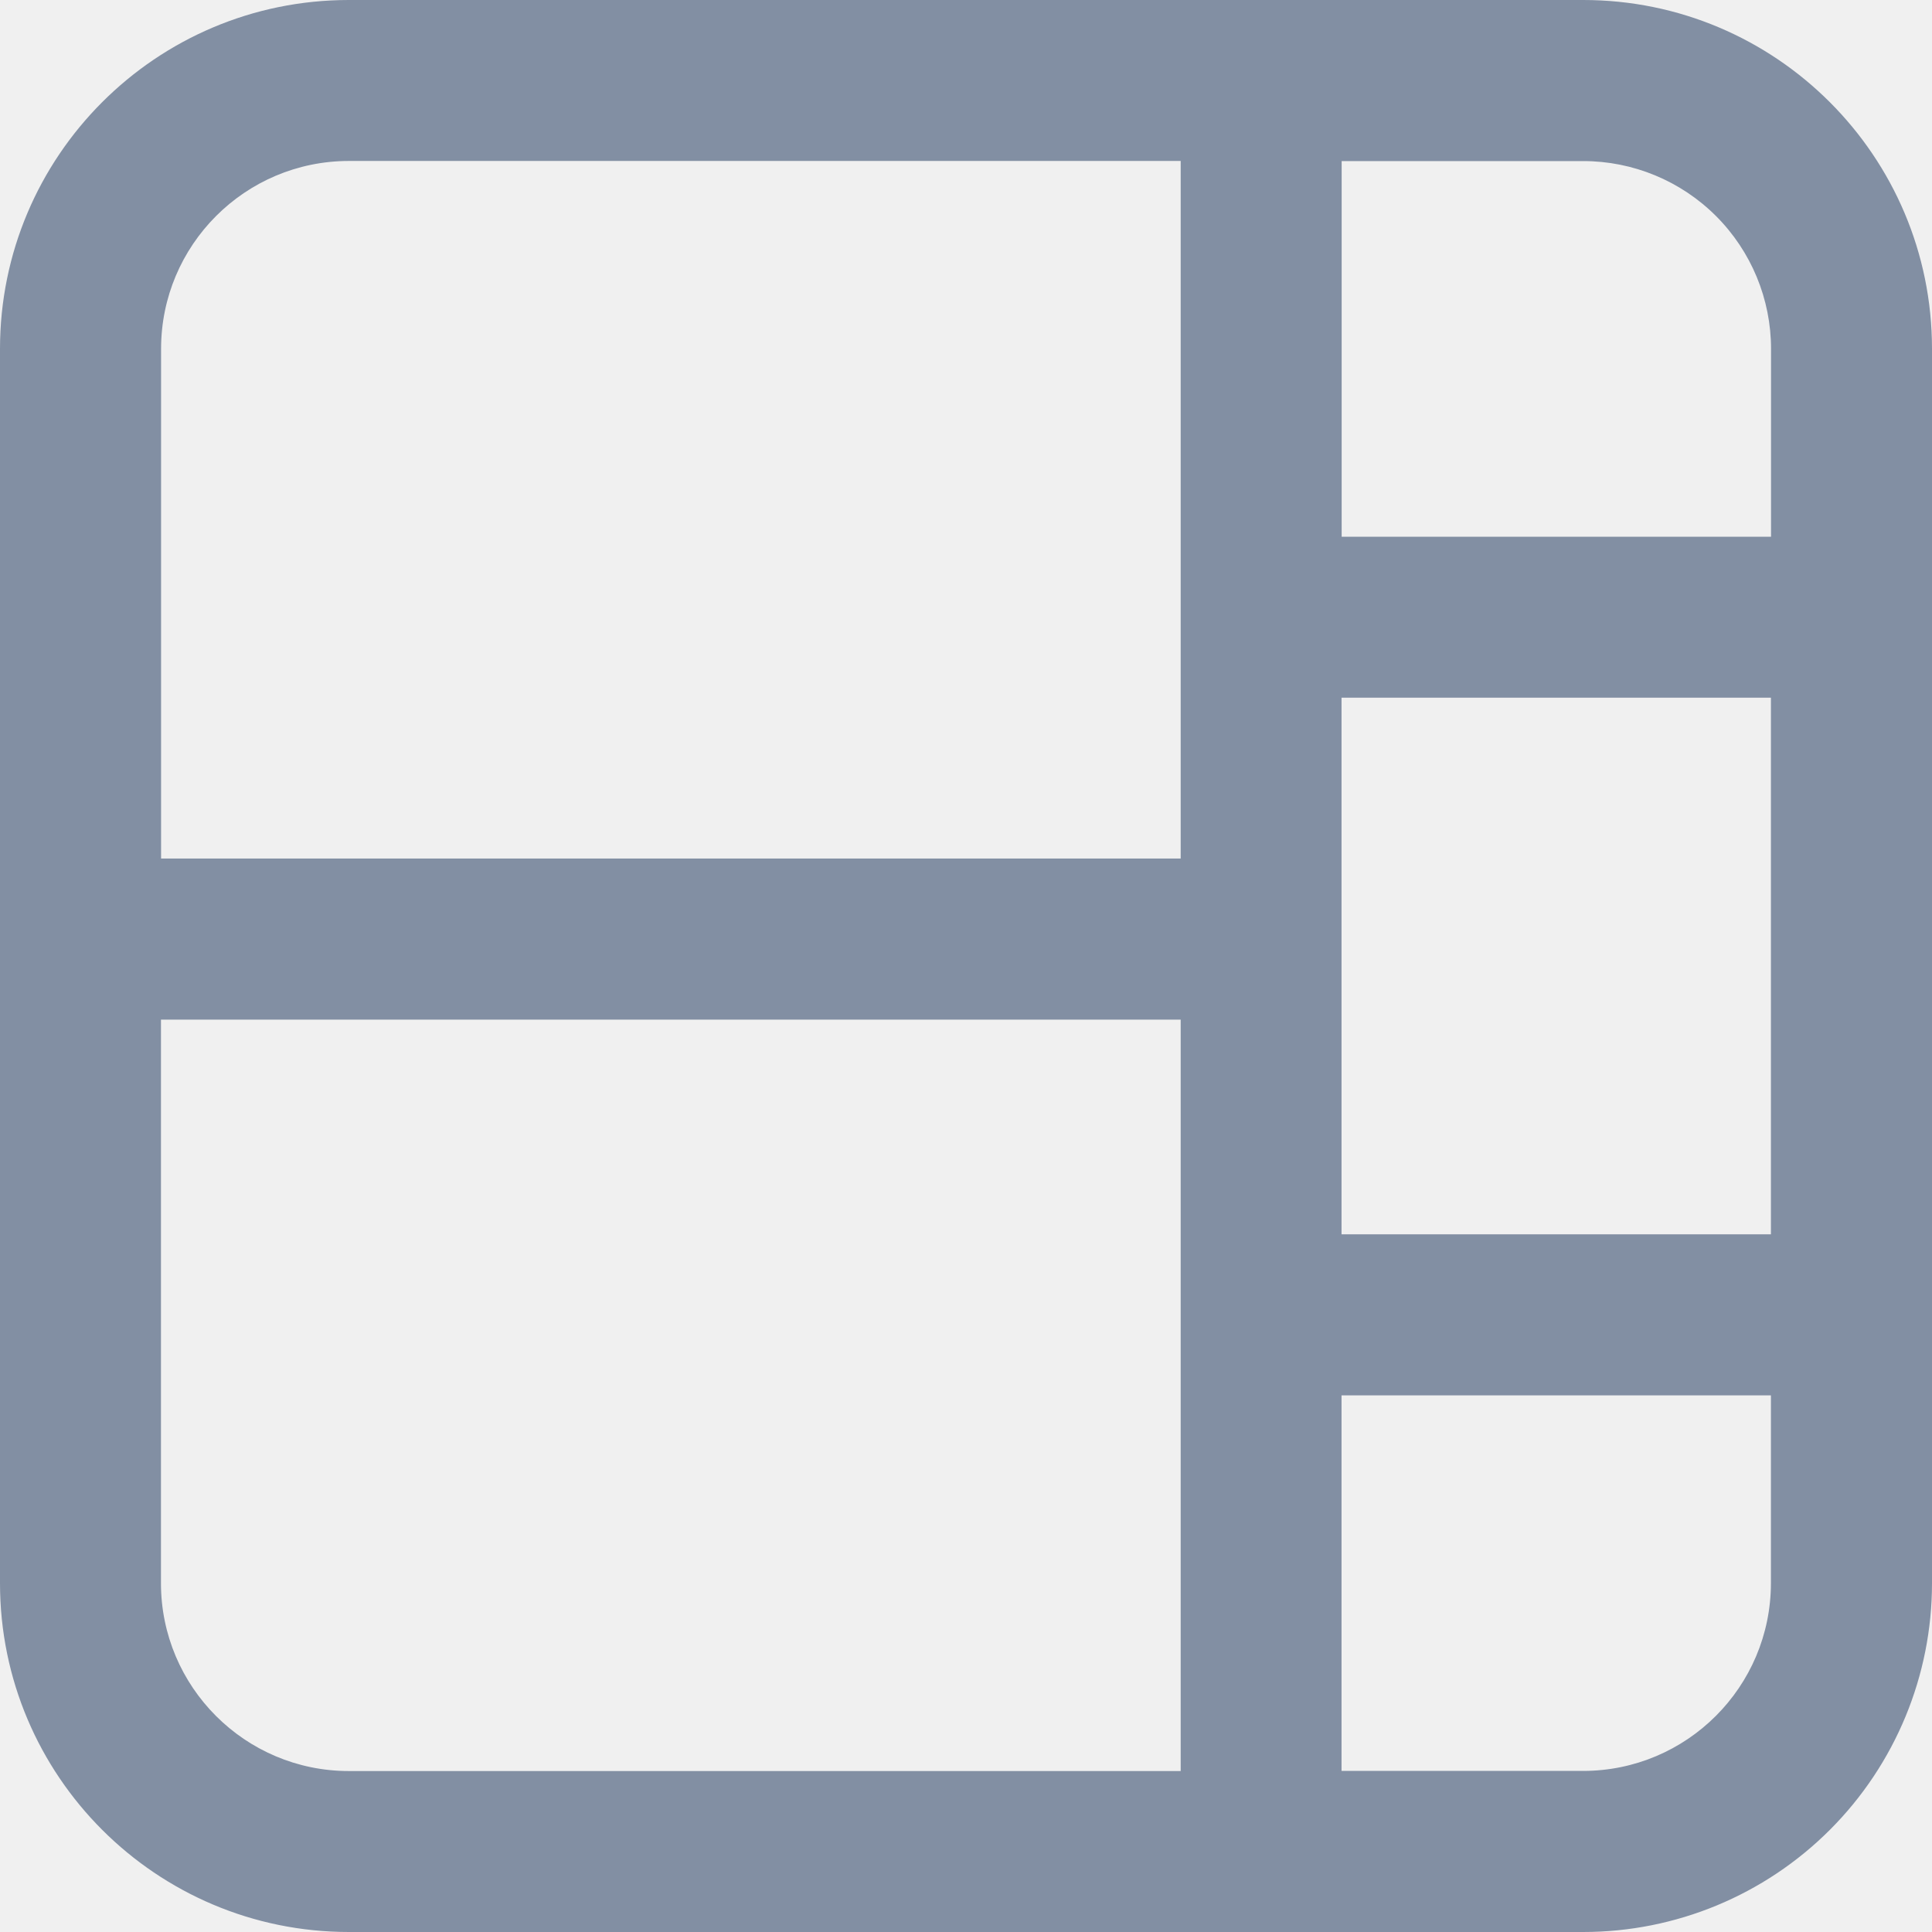
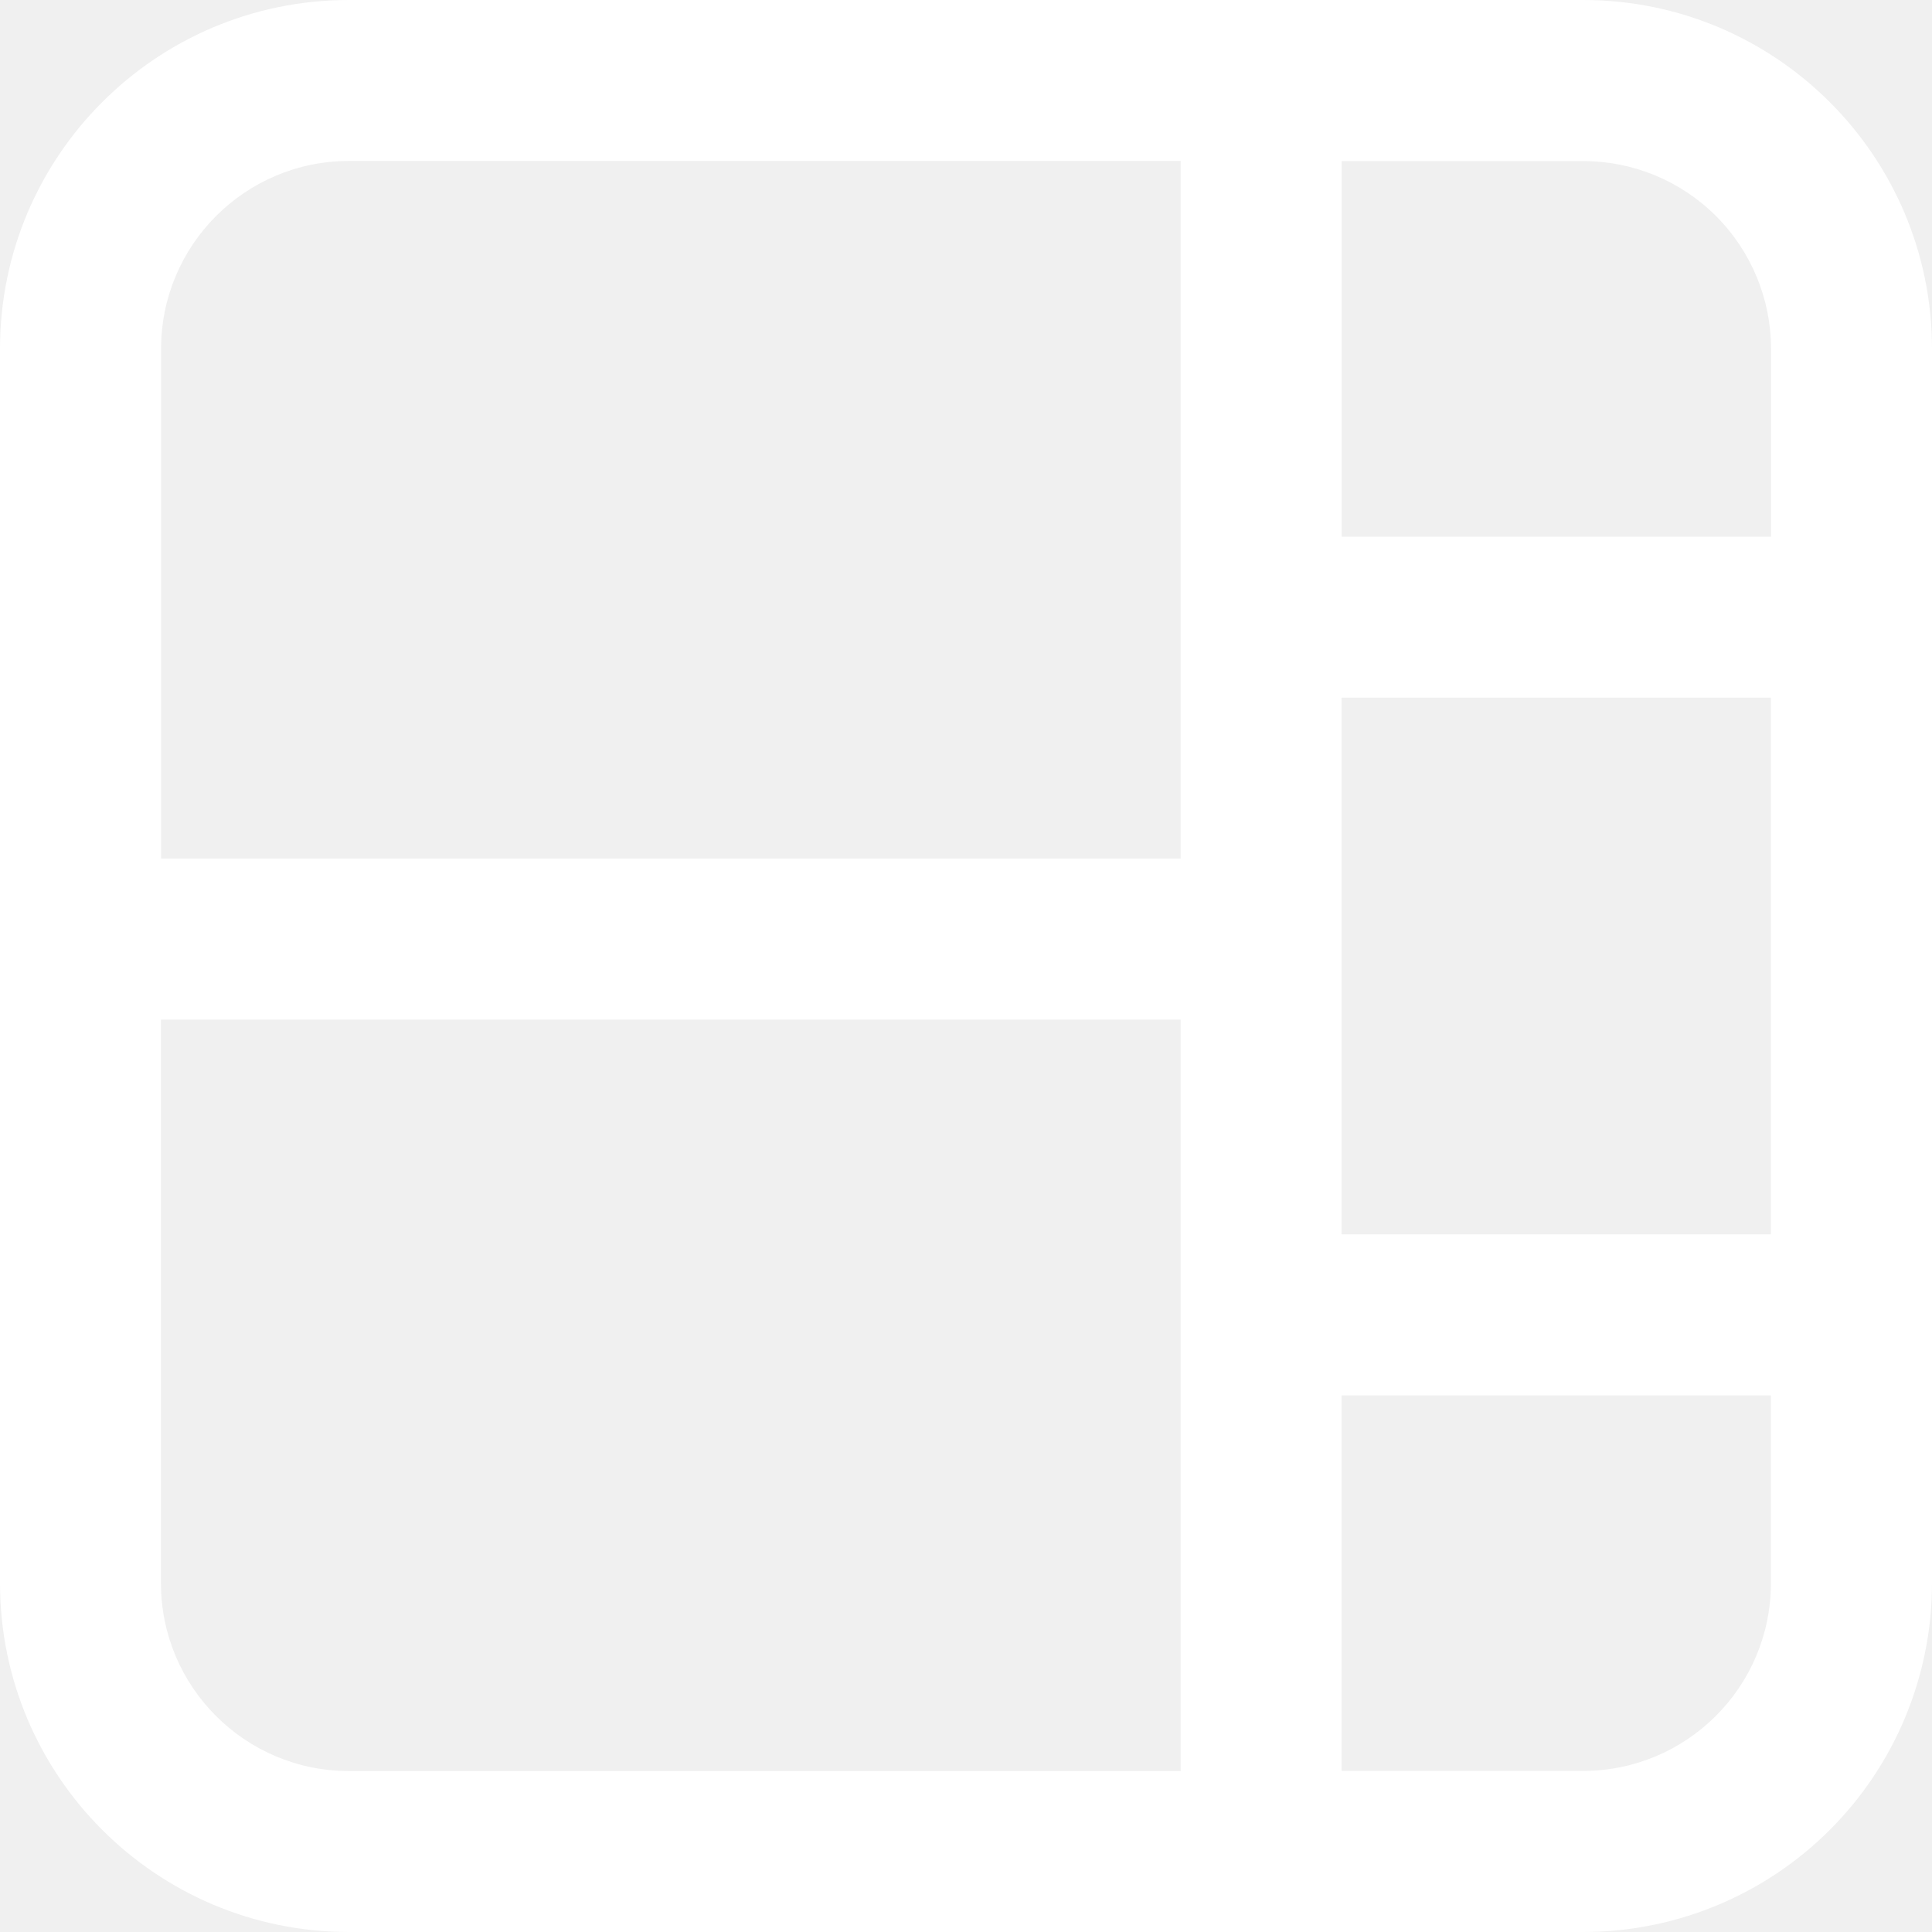
<svg xmlns="http://www.w3.org/2000/svg" width="16" height="16">
-   <path d="M0 2.889A2.889 2.889 0 0 1 2.889 0H13.11A2.889 2.889 0 0 1 16 2.889V13.11A2.888 2.888 0 0 1 13.111 16H2.89A2.889 2.889 0 0 1 0 13.111V2.89Zm1.333 5.555v4.667c0 .859.697 1.556 1.556 1.556h6.889V8.444H1.333Zm8.445-1.333V1.333h-6.89A1.556 1.556 0 0 0 1.334 2.89V7.11h8.445Zm4.889-1.333H11.11v4.444h3.556V5.778Zm0 5.778H11.11v3.11h2a1.556 1.556 0 0 0 1.556-1.555v-1.555Zm0-7.112V2.89a1.555 1.555 0 0 0-1.556-1.556h-2v3.111h3.556Z" fill="#828FA3" />
+   <path d="M0 2.889A2.889 2.889 0 0 1 2.889 0H13.11A2.889 2.889 0 0 1 16 2.889V13.11A2.888 2.888 0 0 1 13.111 16H2.89A2.889 2.889 0 0 1 0 13.111V2.89Zm1.333 5.555v4.667c0 .859.697 1.556 1.556 1.556h6.889V8.444H1.333Zm8.445-1.333V1.333h-6.89A1.556 1.556 0 0 0 1.334 2.89V7.11h8.445Zm4.889-1.333H11.11v4.444h3.556V5.778Zm0 5.778H11.11v3.11h2a1.556 1.556 0 0 0 1.556-1.555v-1.555Zm0-7.112V2.89a1.555 1.555 0 0 0-1.556-1.556h-2v3.111h3.556Z" fill="#FFF" />
</svg>
